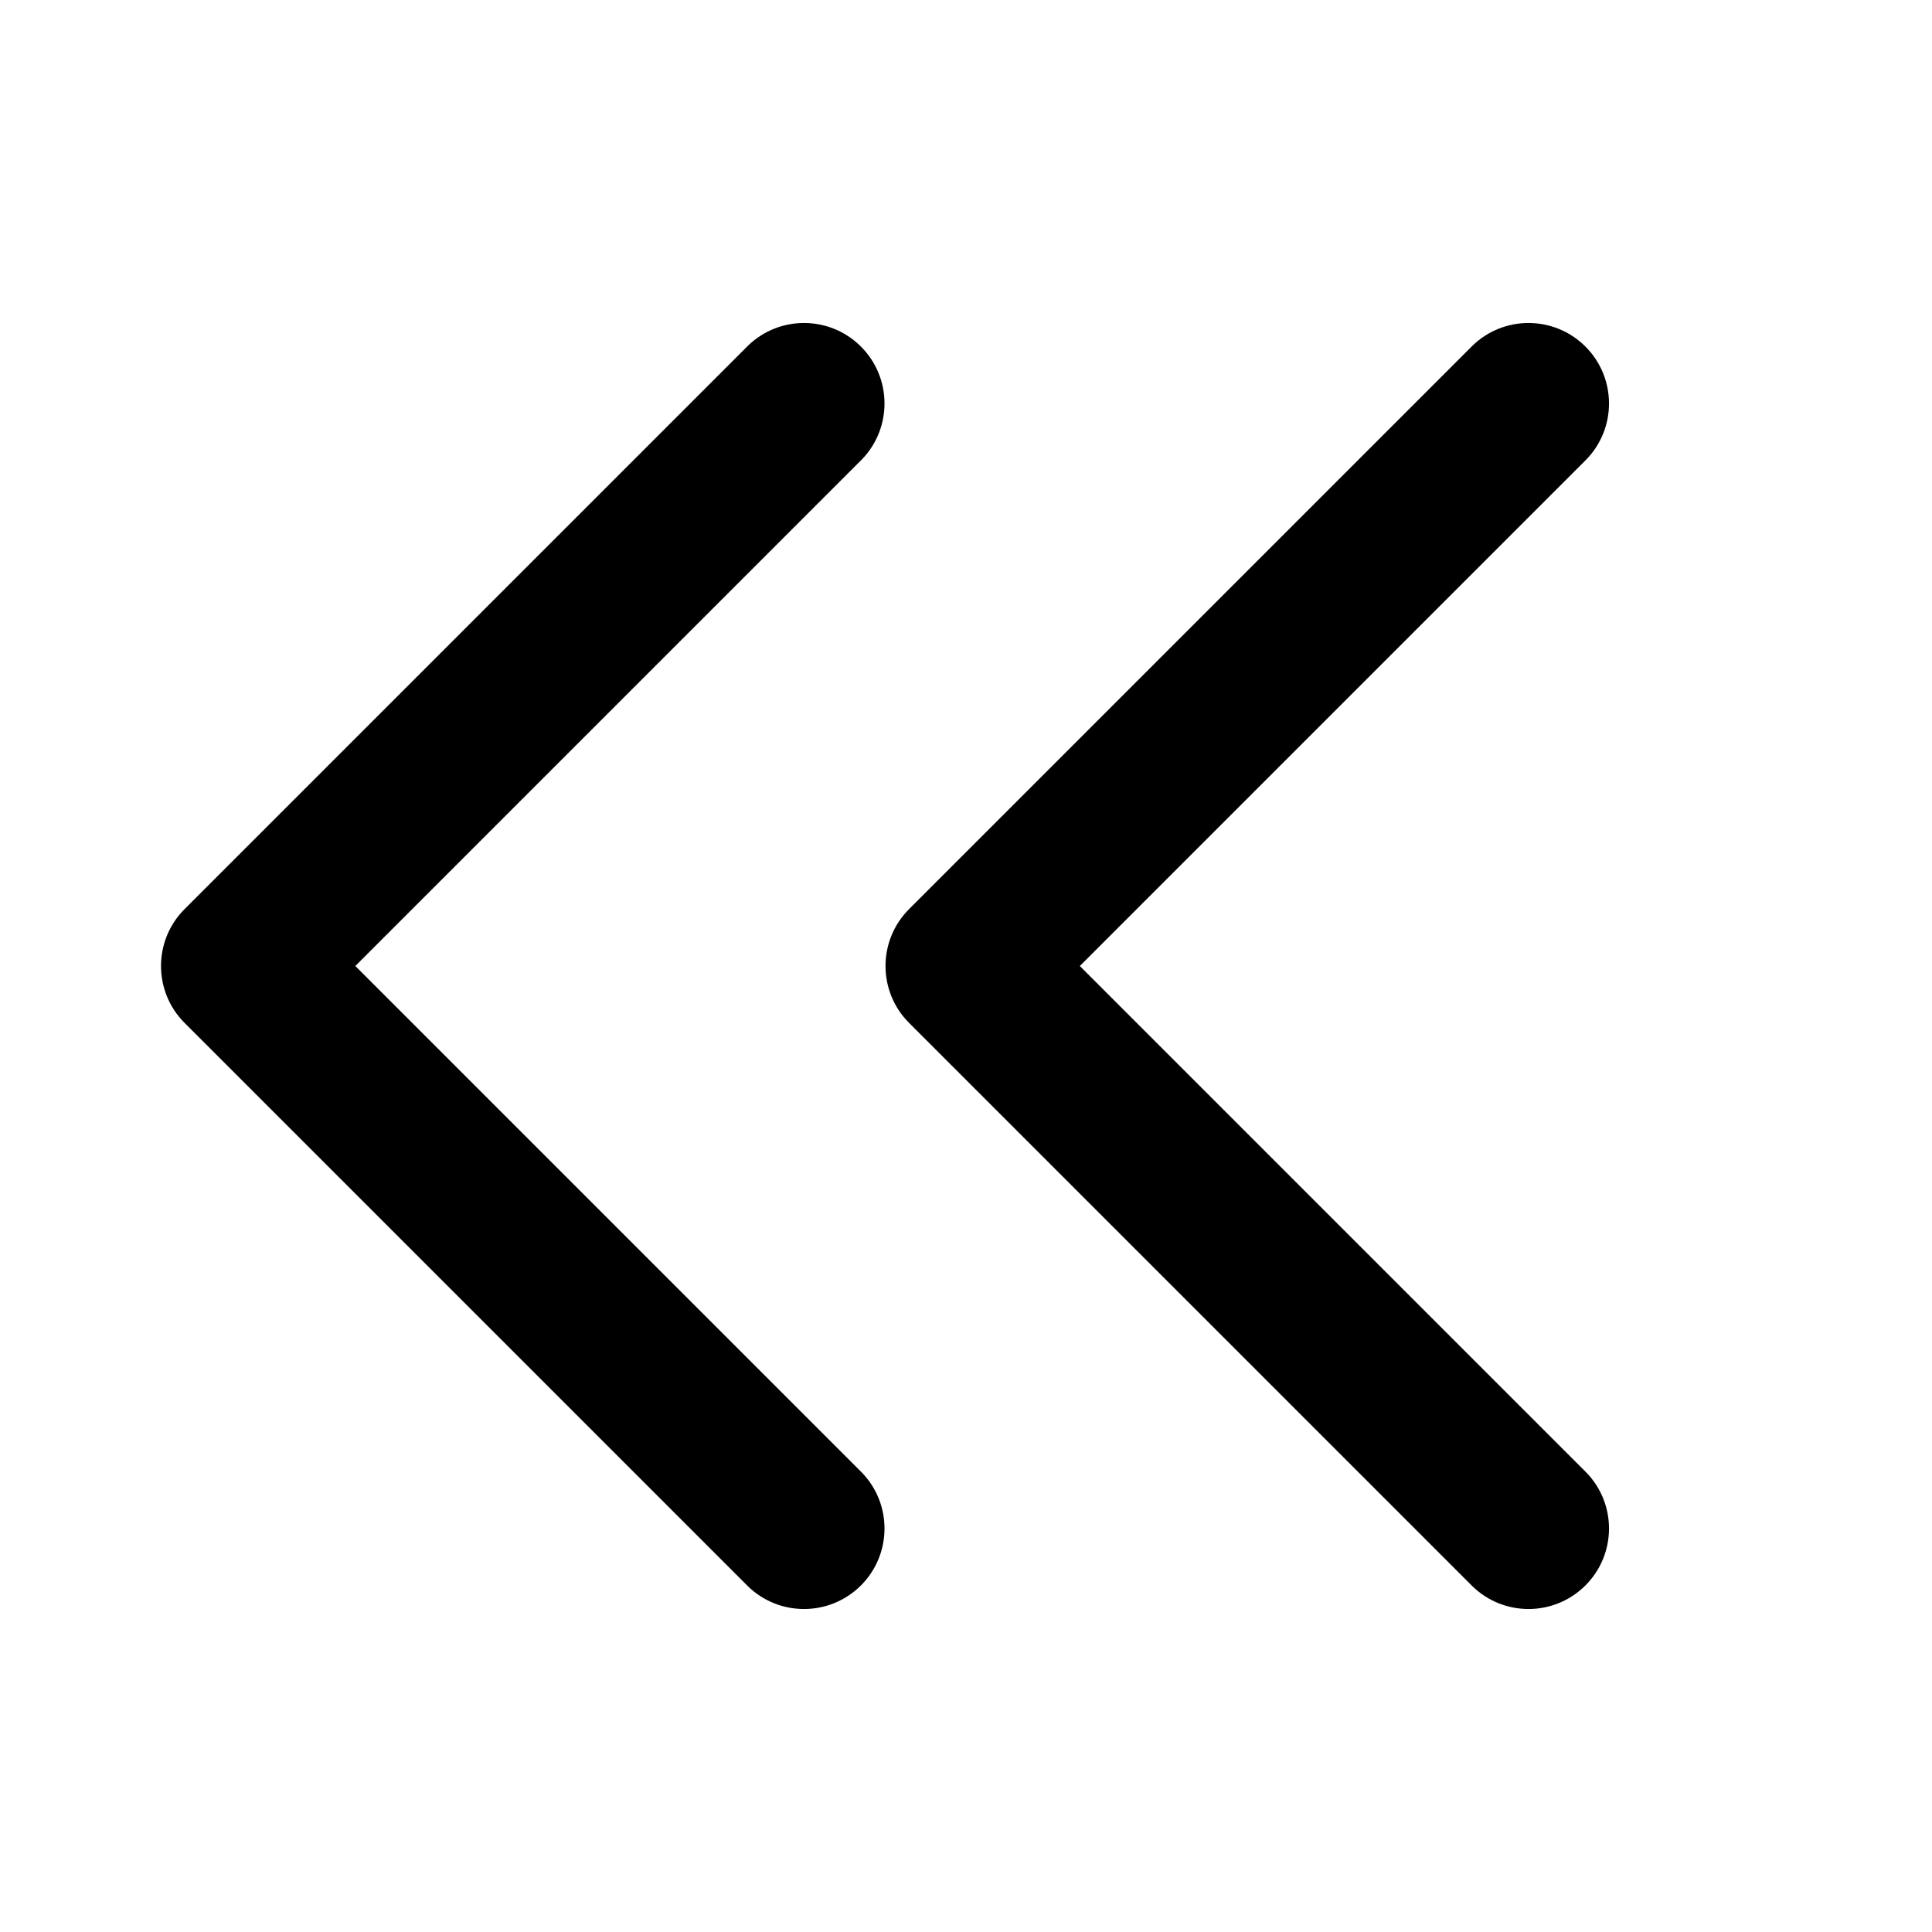
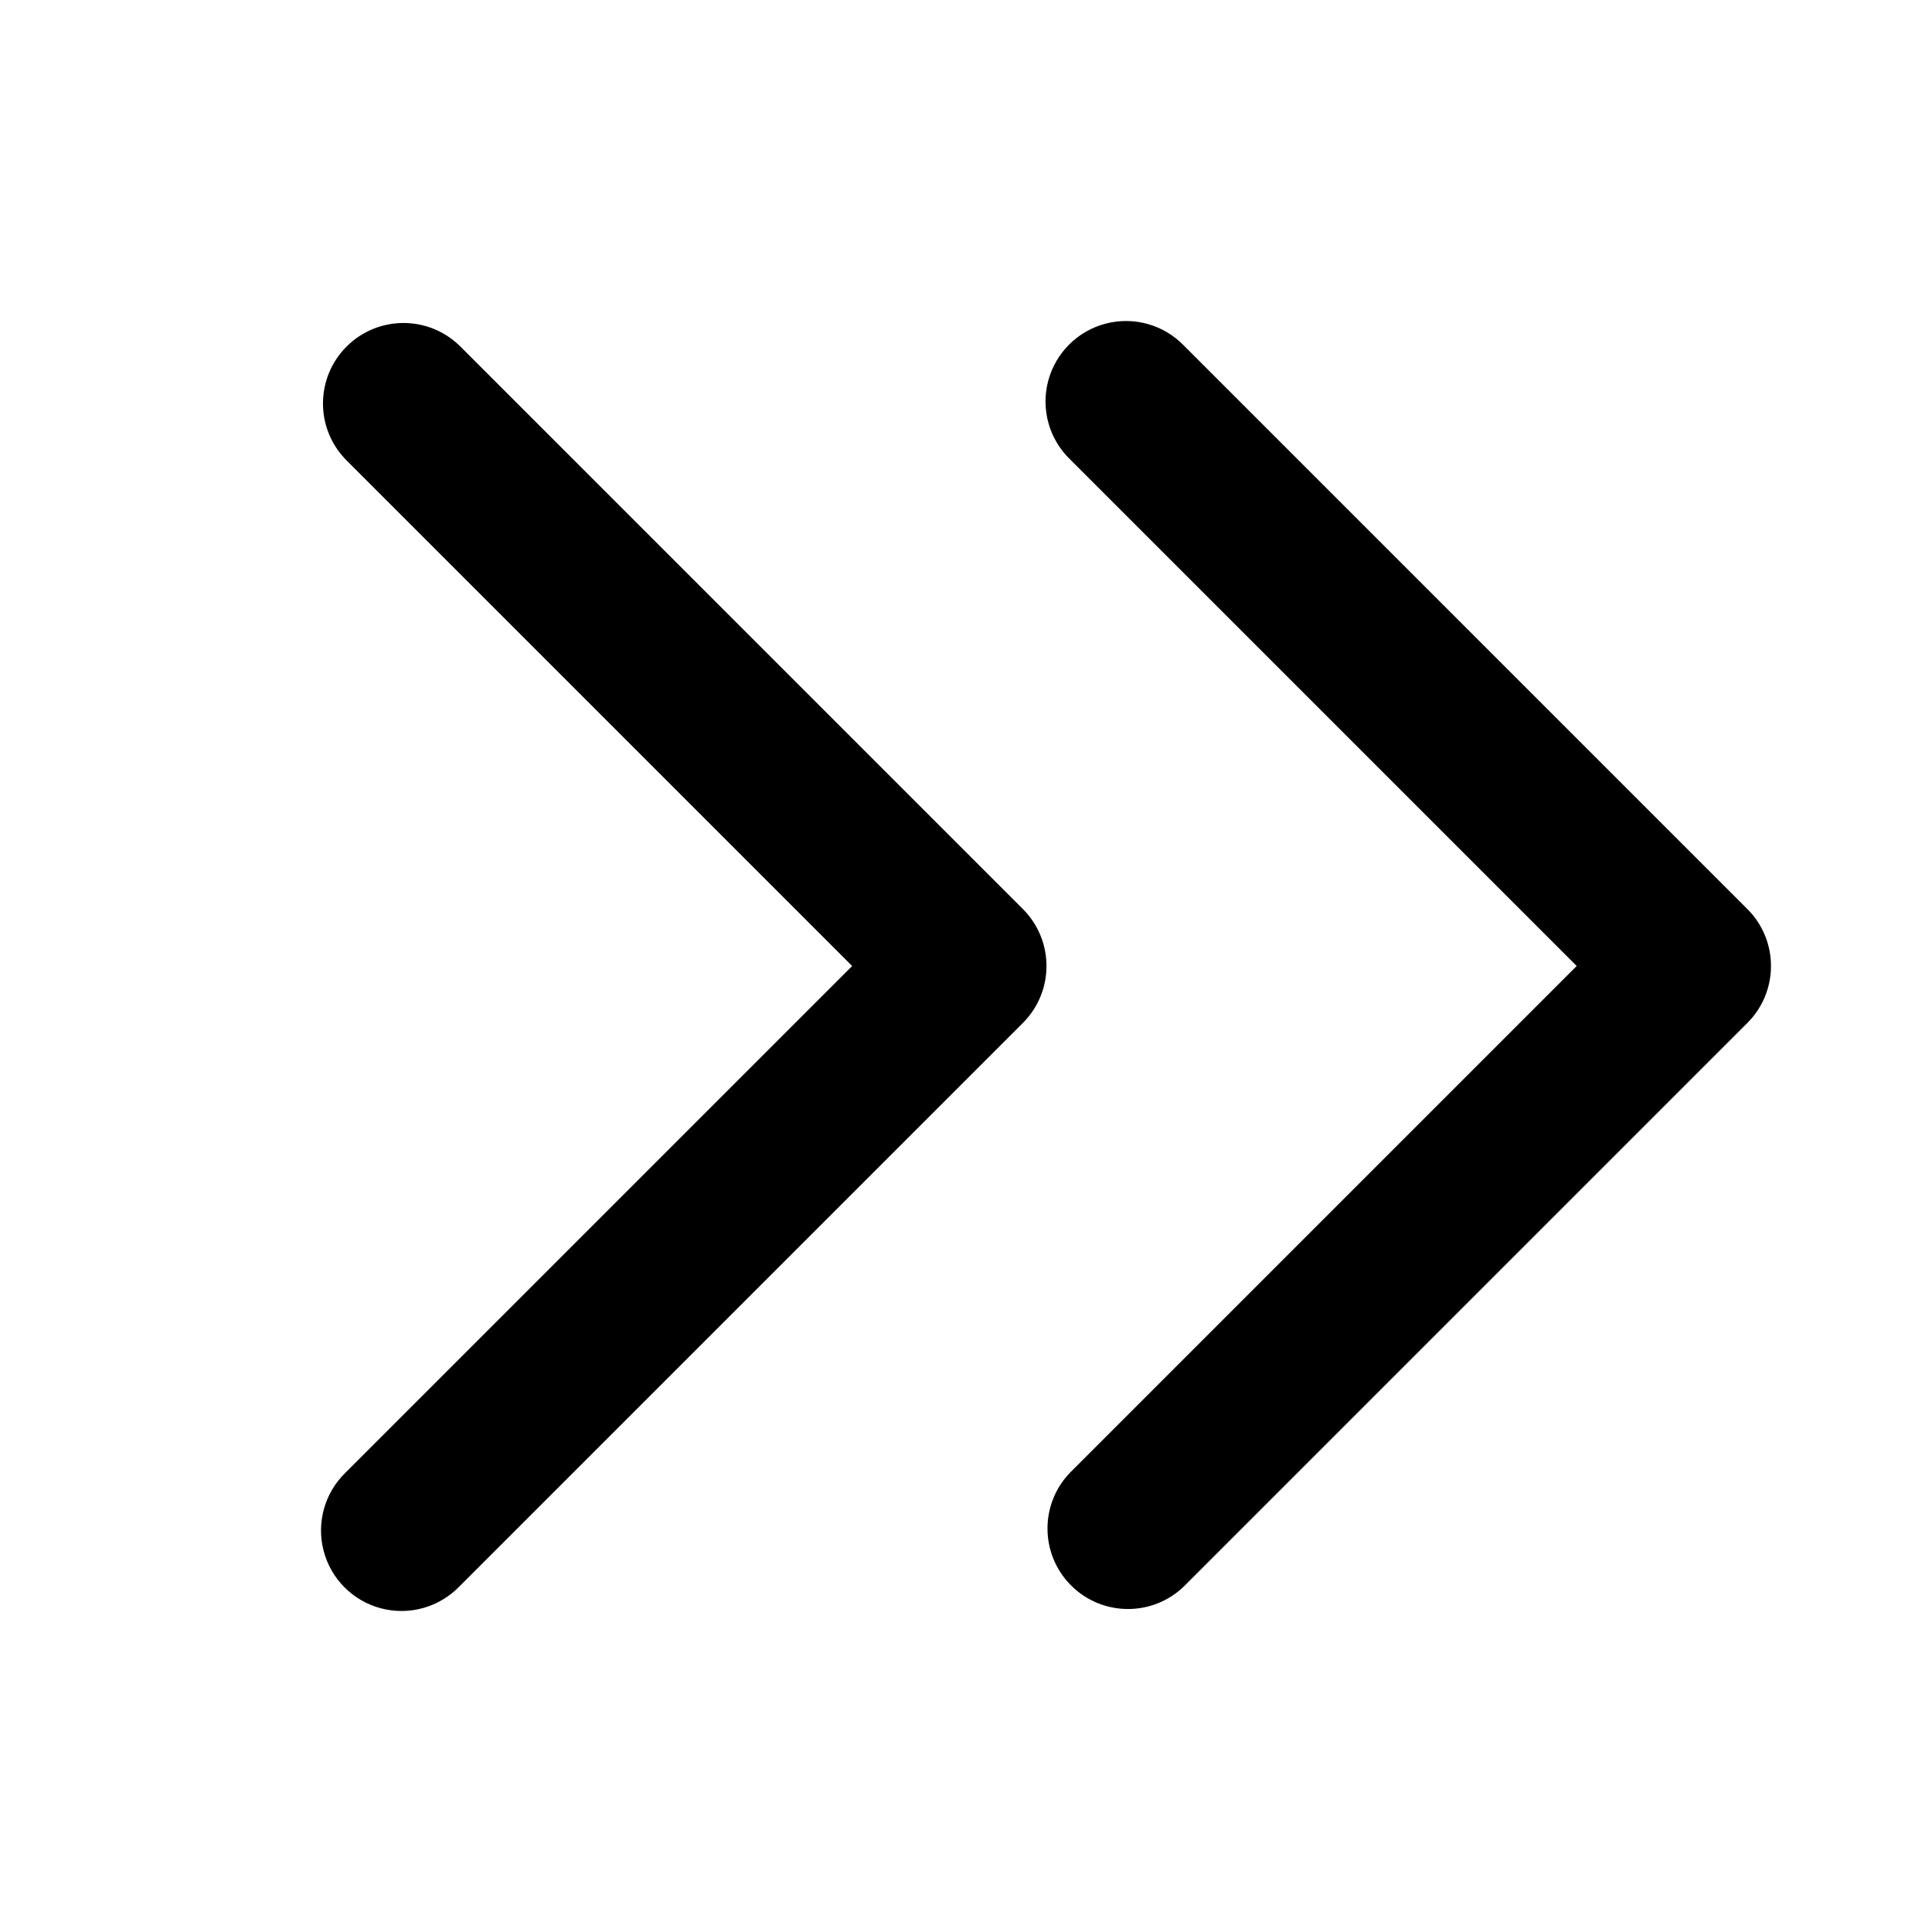
<svg xmlns="http://www.w3.org/2000/svg" viewBox="0 0 24 24">
  <g id="Square"> </g>
-   <path d="M10.707 5.707a1 1 0 00-1.414-1.414l-7 7a1 1 0 000 1.414l7 7a1 1 0 001.414-1.414L4.414 12l6.293-6.293zm9 0a1 1 0 00-1.414-1.414l-7 7a1 1 0 000 1.414l7 7a1 1 0 001.414-1.414L13.414 12l6.293-6.293z" />
+   <path d="M5.707 4.293a1 1 0 00-1.414 1.414L10.586 12l-6.293 6.293a1 1 0 101.414 1.414l7-7a1 1 0 000-1.414l-7-7zm9 0a1 1 0 10-1.414 1.414L19.586 12l-6.293 6.293a1 1 0 001.414 1.414l7-7a1 1 0 000-1.414l-7-7z" />
</svg>
